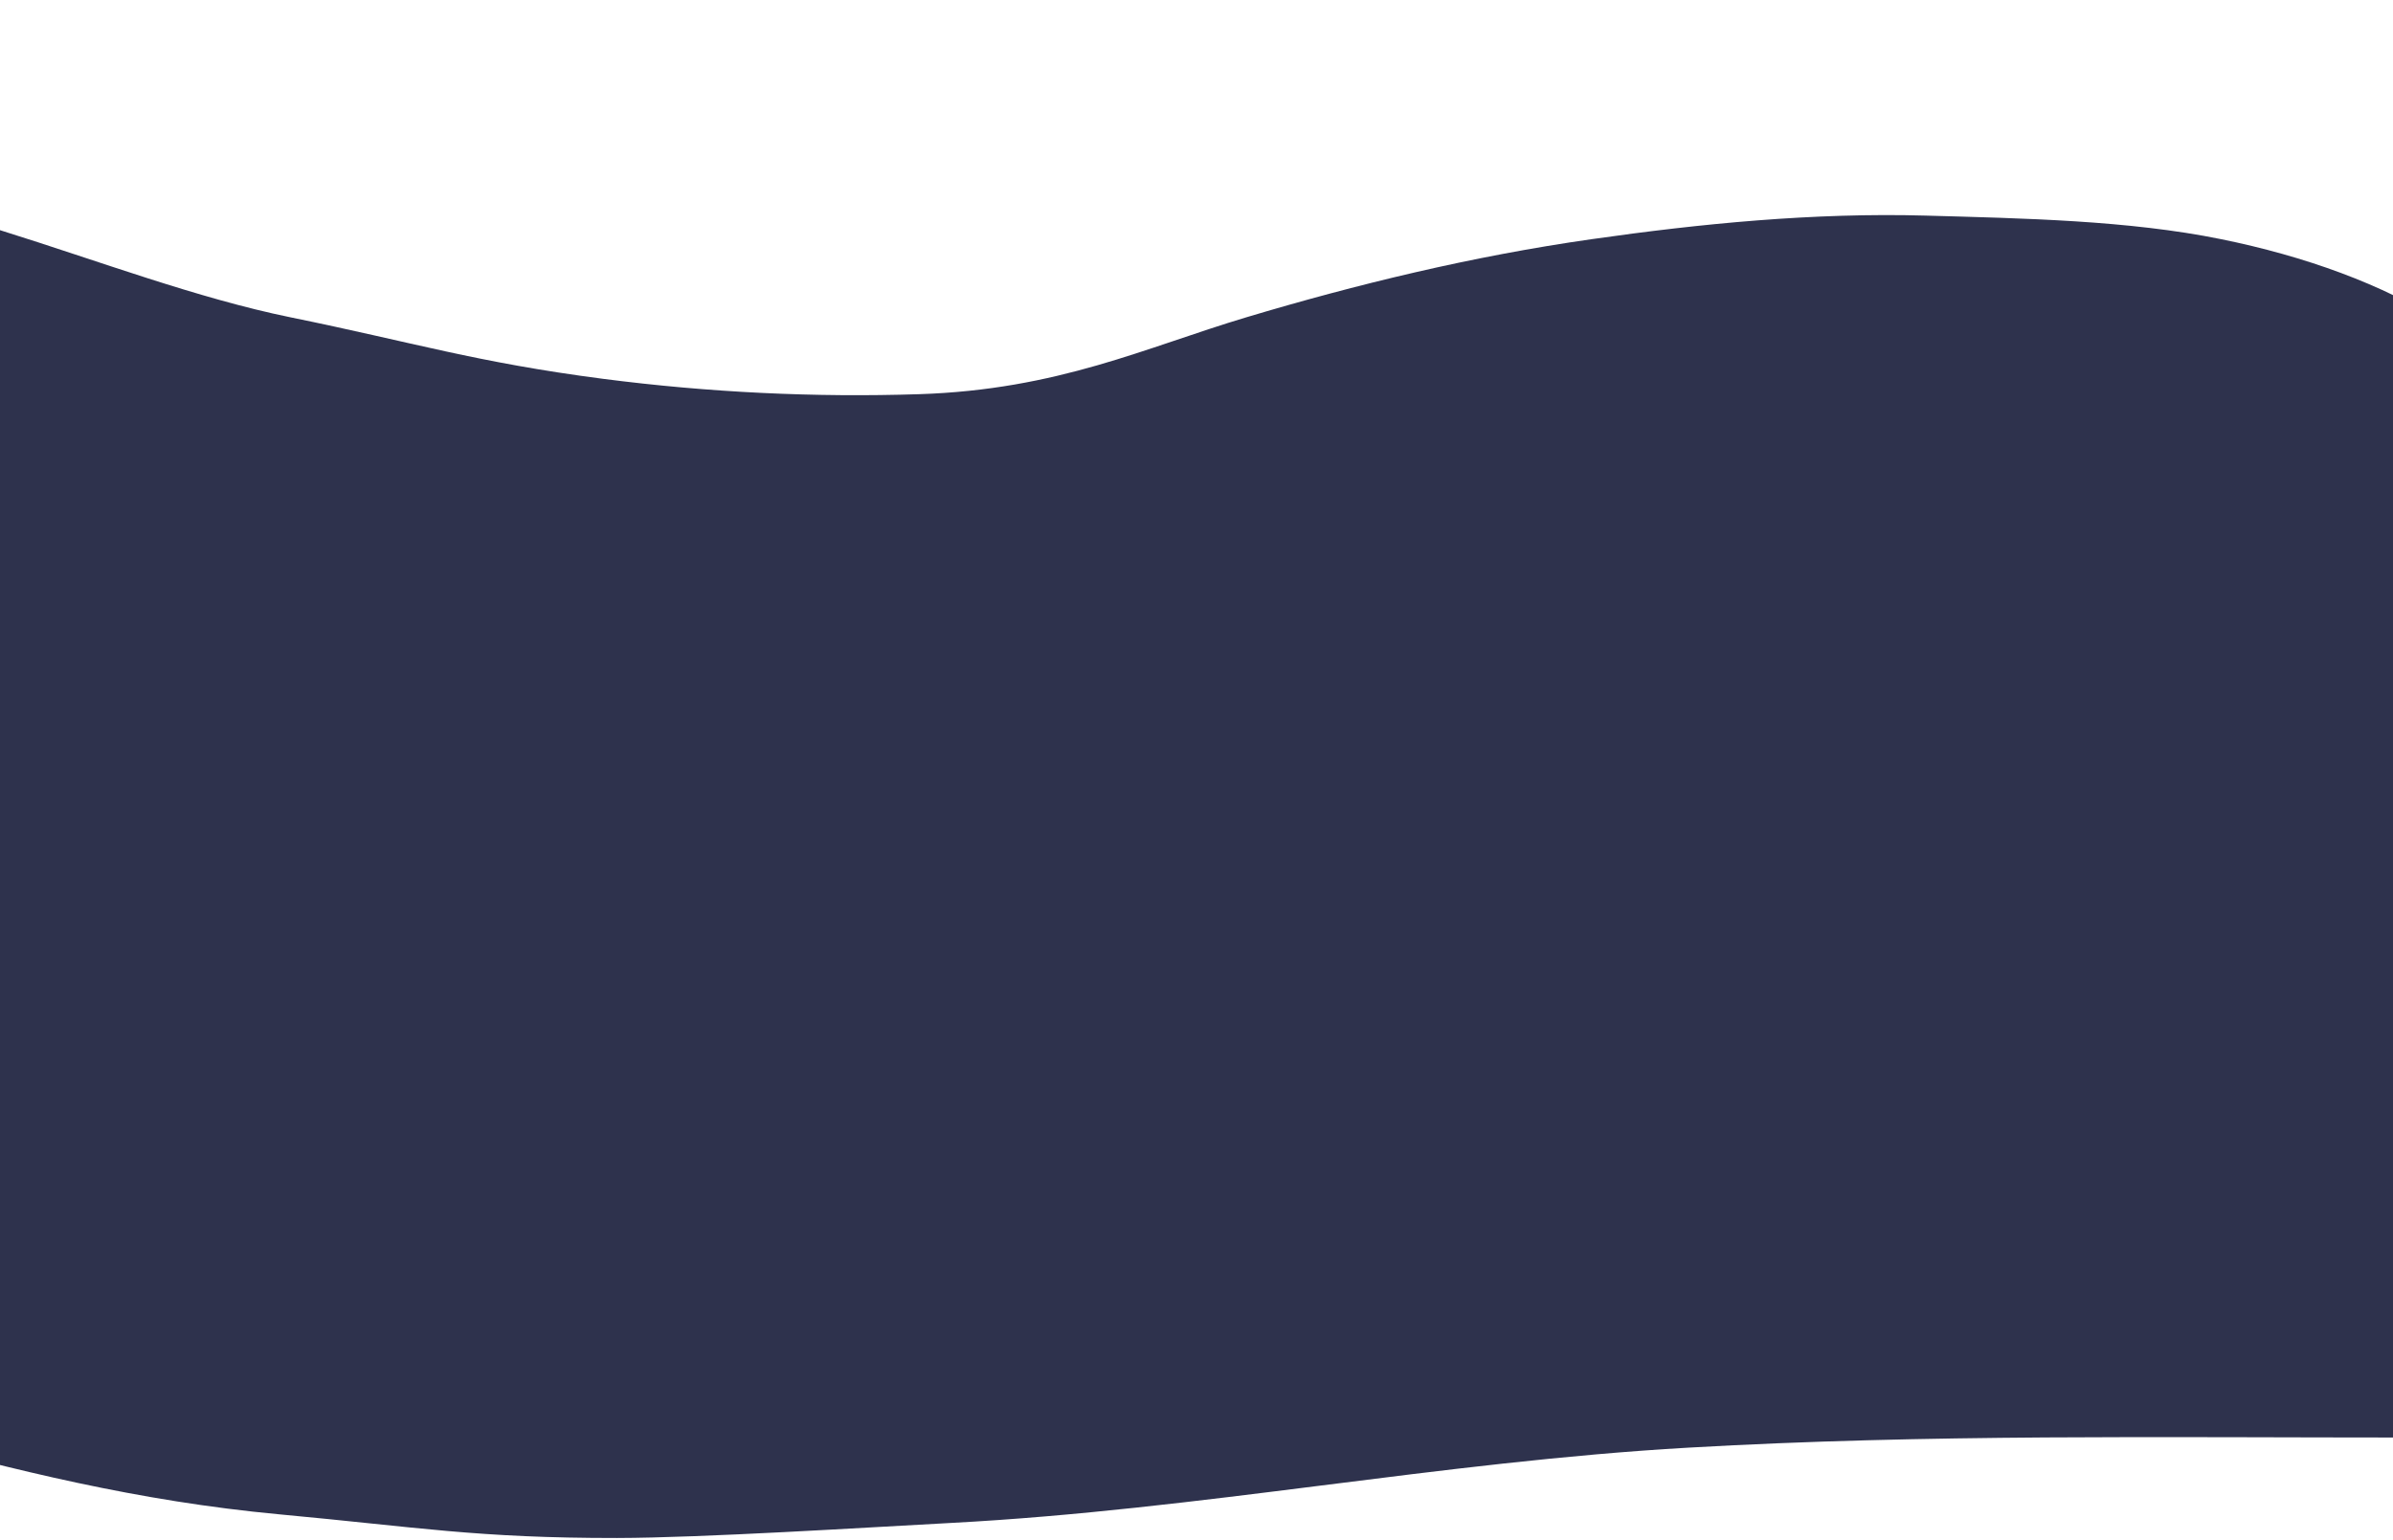
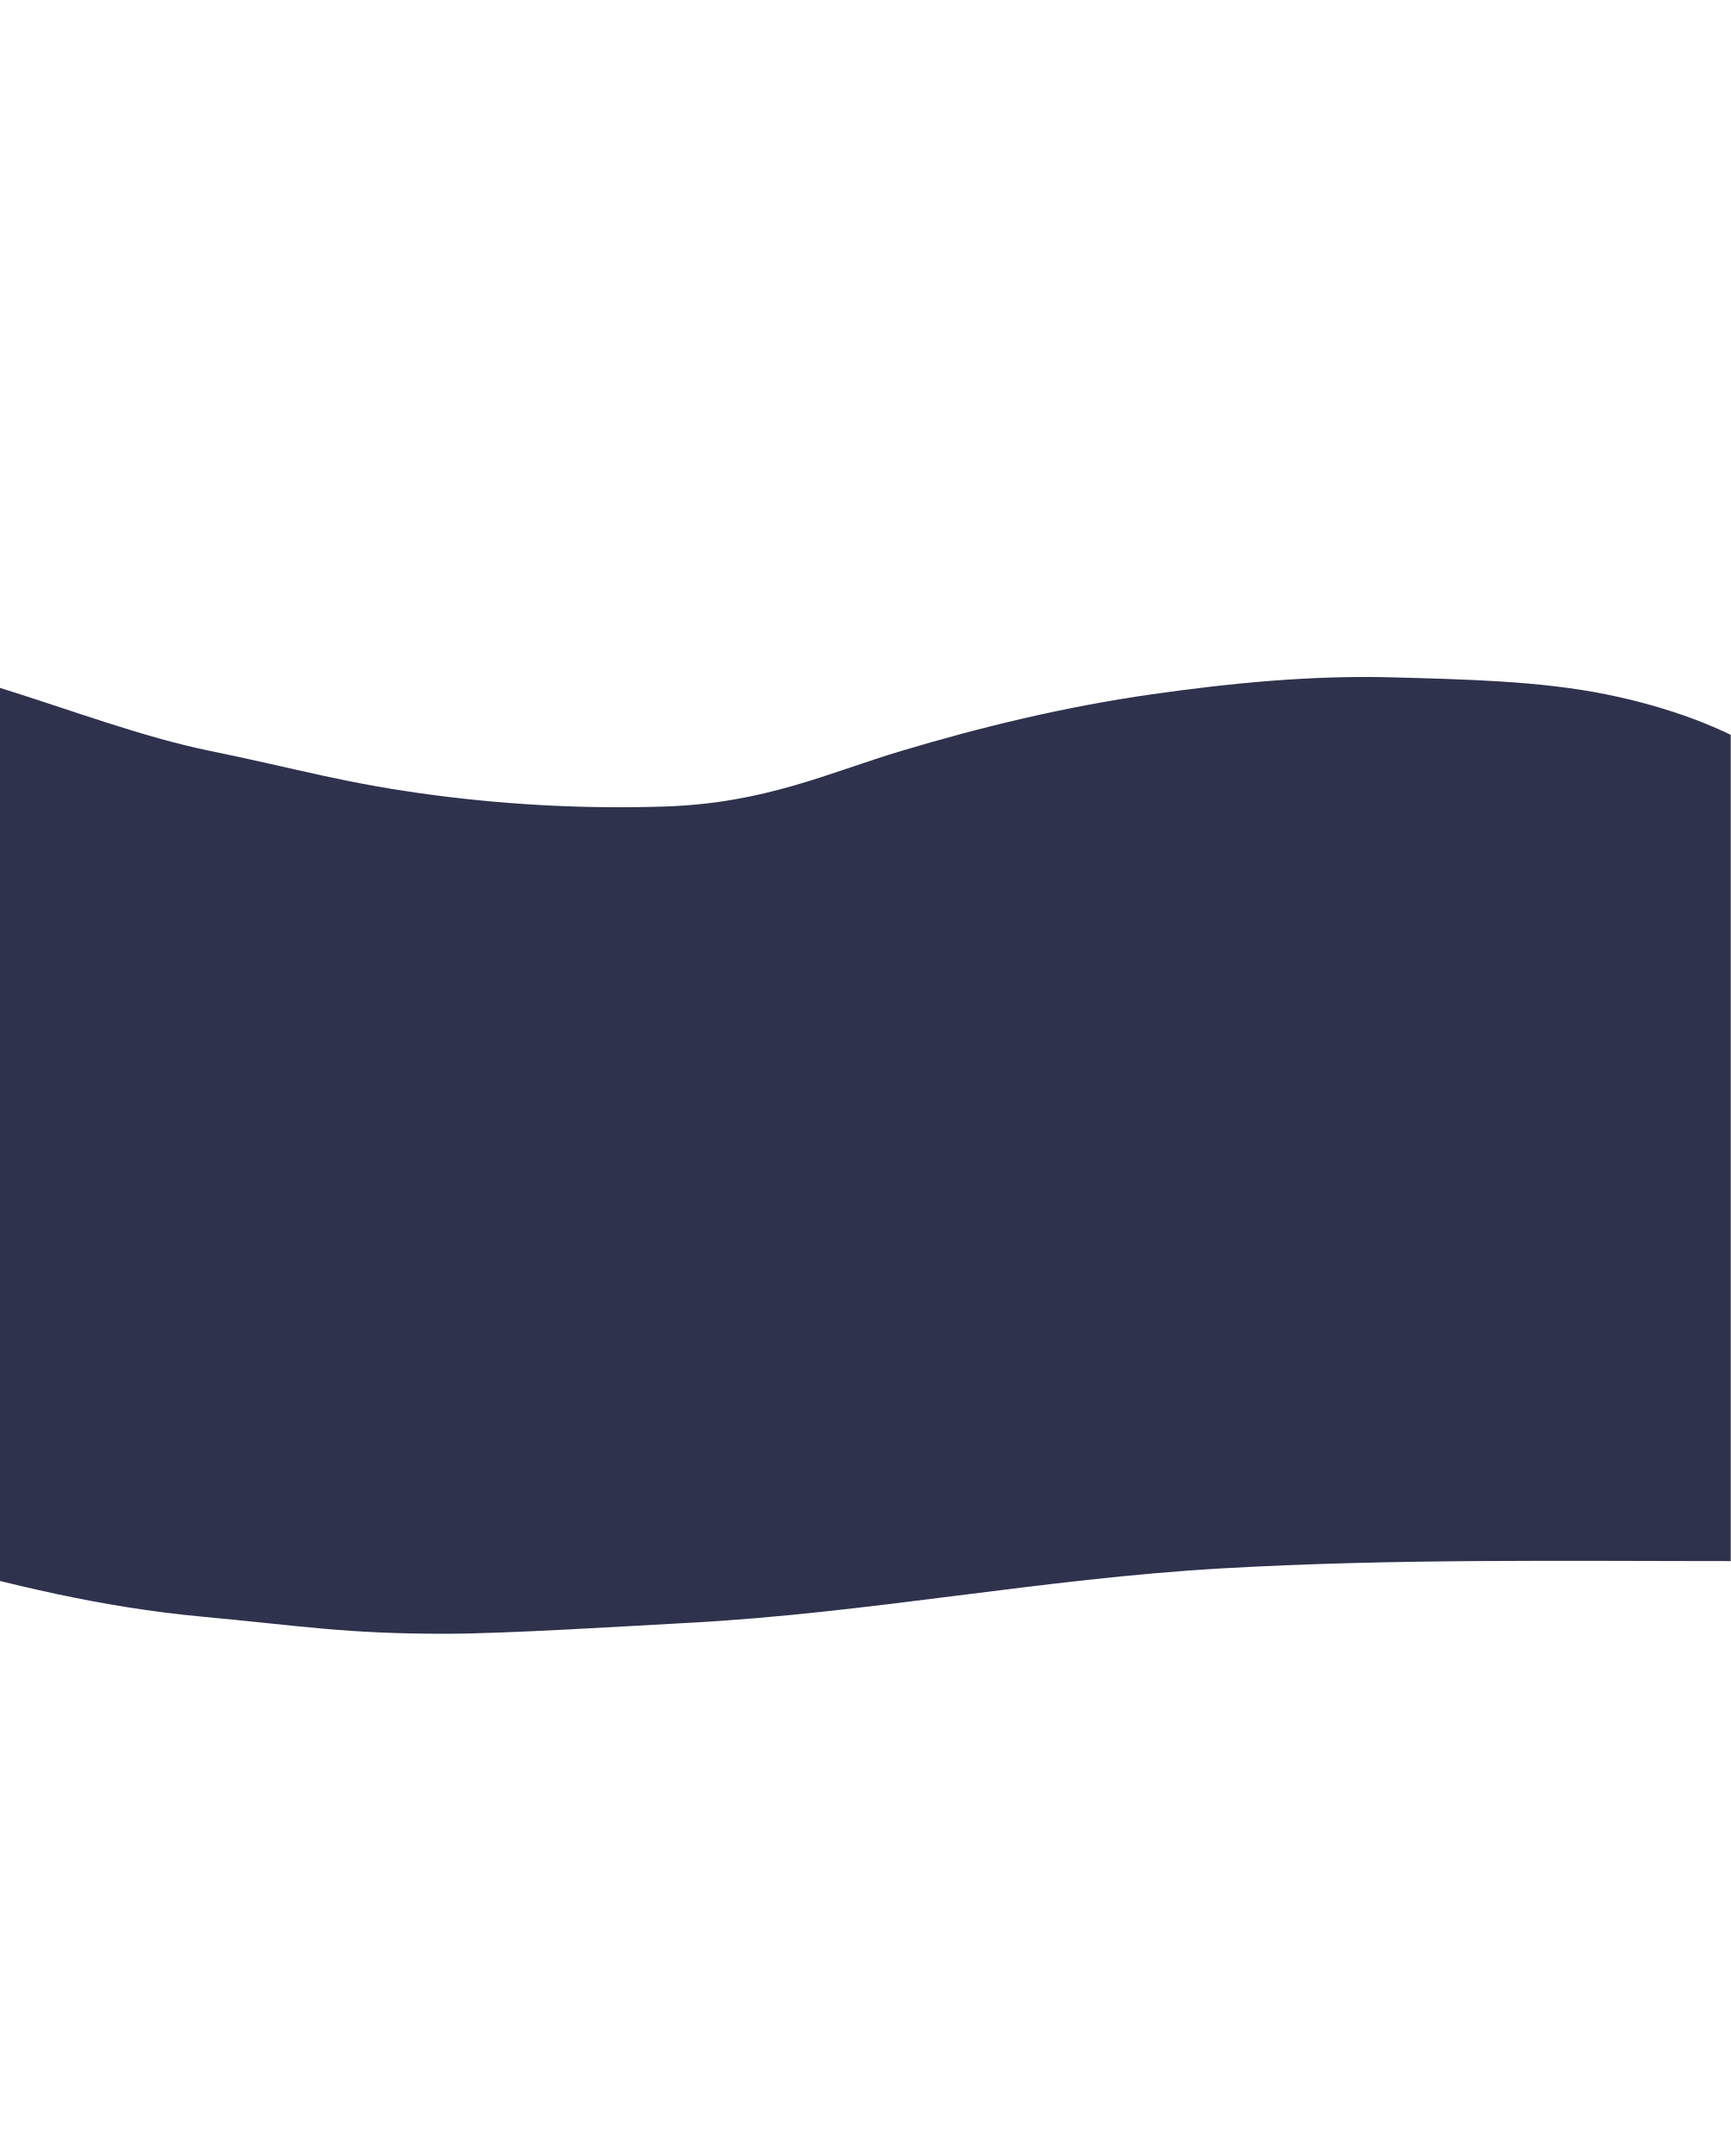
- <svg xmlns="http://www.w3.org/2000/svg" version="1.2" viewBox="0 0 1920 1235" width="1920" height="1235">
+ <svg xmlns="http://www.w3.org/2000/svg" version="1.2" viewBox="0 0 1920 1235" width="1920" height="2392">
  <defs>
    <clipPath clipPathUnits="userSpaceOnUse" id="cp1">
      <path d="m0-1927h1920v5222h-1920z" />
    </clipPath>
  </defs>
  <style>.a{fill:#2e324d}</style>
  <g clip-path="url(#cp1)">
    <path class="a" d="m-199.6 913.4v-912.7c0 0 122.7 160 200.6 184.3 77.9 24.3 157.6 54.4 232 69.6 99 20.2 148.7 36.1 251 49.4 85.1 11 170 15 253.4 12.3 111.7-3.6 182-37.6 262.6-61.7 87.9-26.3 180.9-49 277.2-62.7 87.4-12.5 178.3-21.4 267.8-18.9 78.3 2.2 162.9 3.8 237 18.9 67.1 13.6 130.2 36.3 178.5 67.4 22.2 14.2 46.3 31.8 57.8 50.2 13.3 21.5 7.2 46.7 7.2 69.7v324.6 234.5c0 40.3 24.4 136.5-20.8 167.5-19.4 13.3-7.8 41.7-67.9 47.7-205.4 0-389.8-2.9-582 8.1-199.5 11.4-391.6 49.8-591.4 60.4-67.5 3.6-200.6 12-268.3 12.1-112.3 0.1-160-8.7-271.2-19-113.4-10.6-212.1-35.4-315.6-63.5-21.5-5.9-43.7-12.1-59.2-22.7-28.3-19.4-51.9-51.2-48.9-76.8v-169.9" />
  </g>
</svg>
